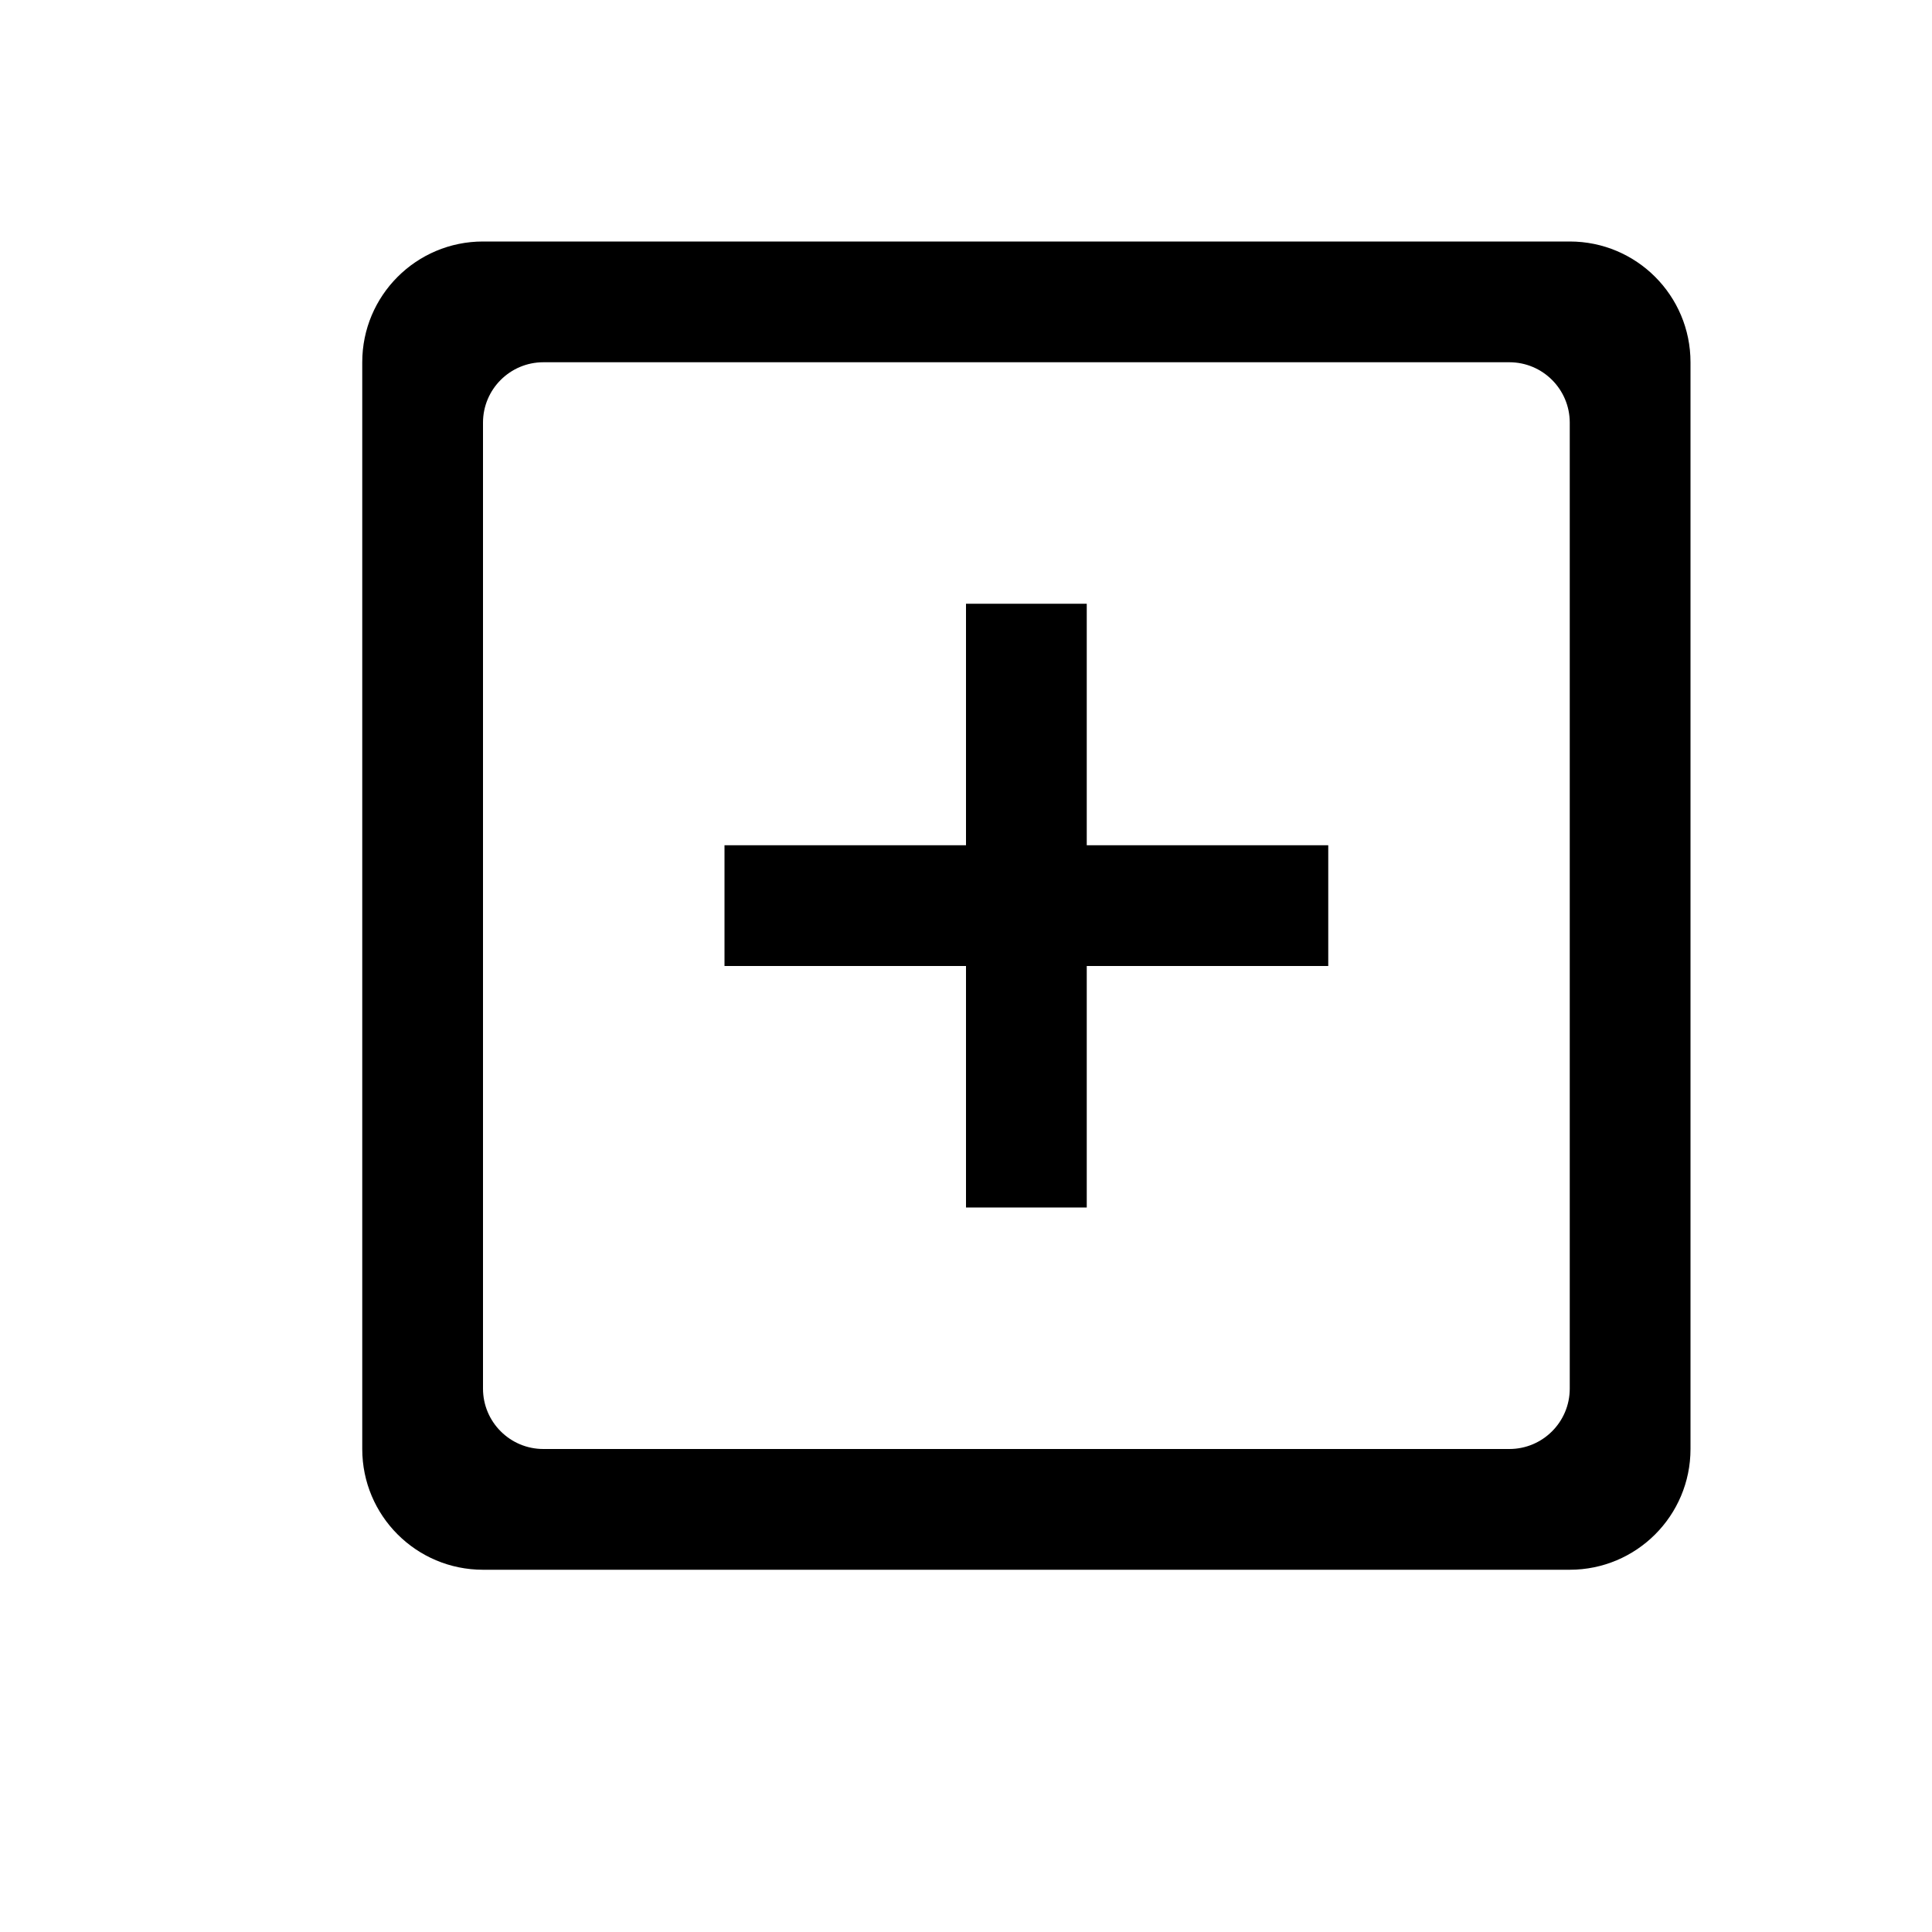
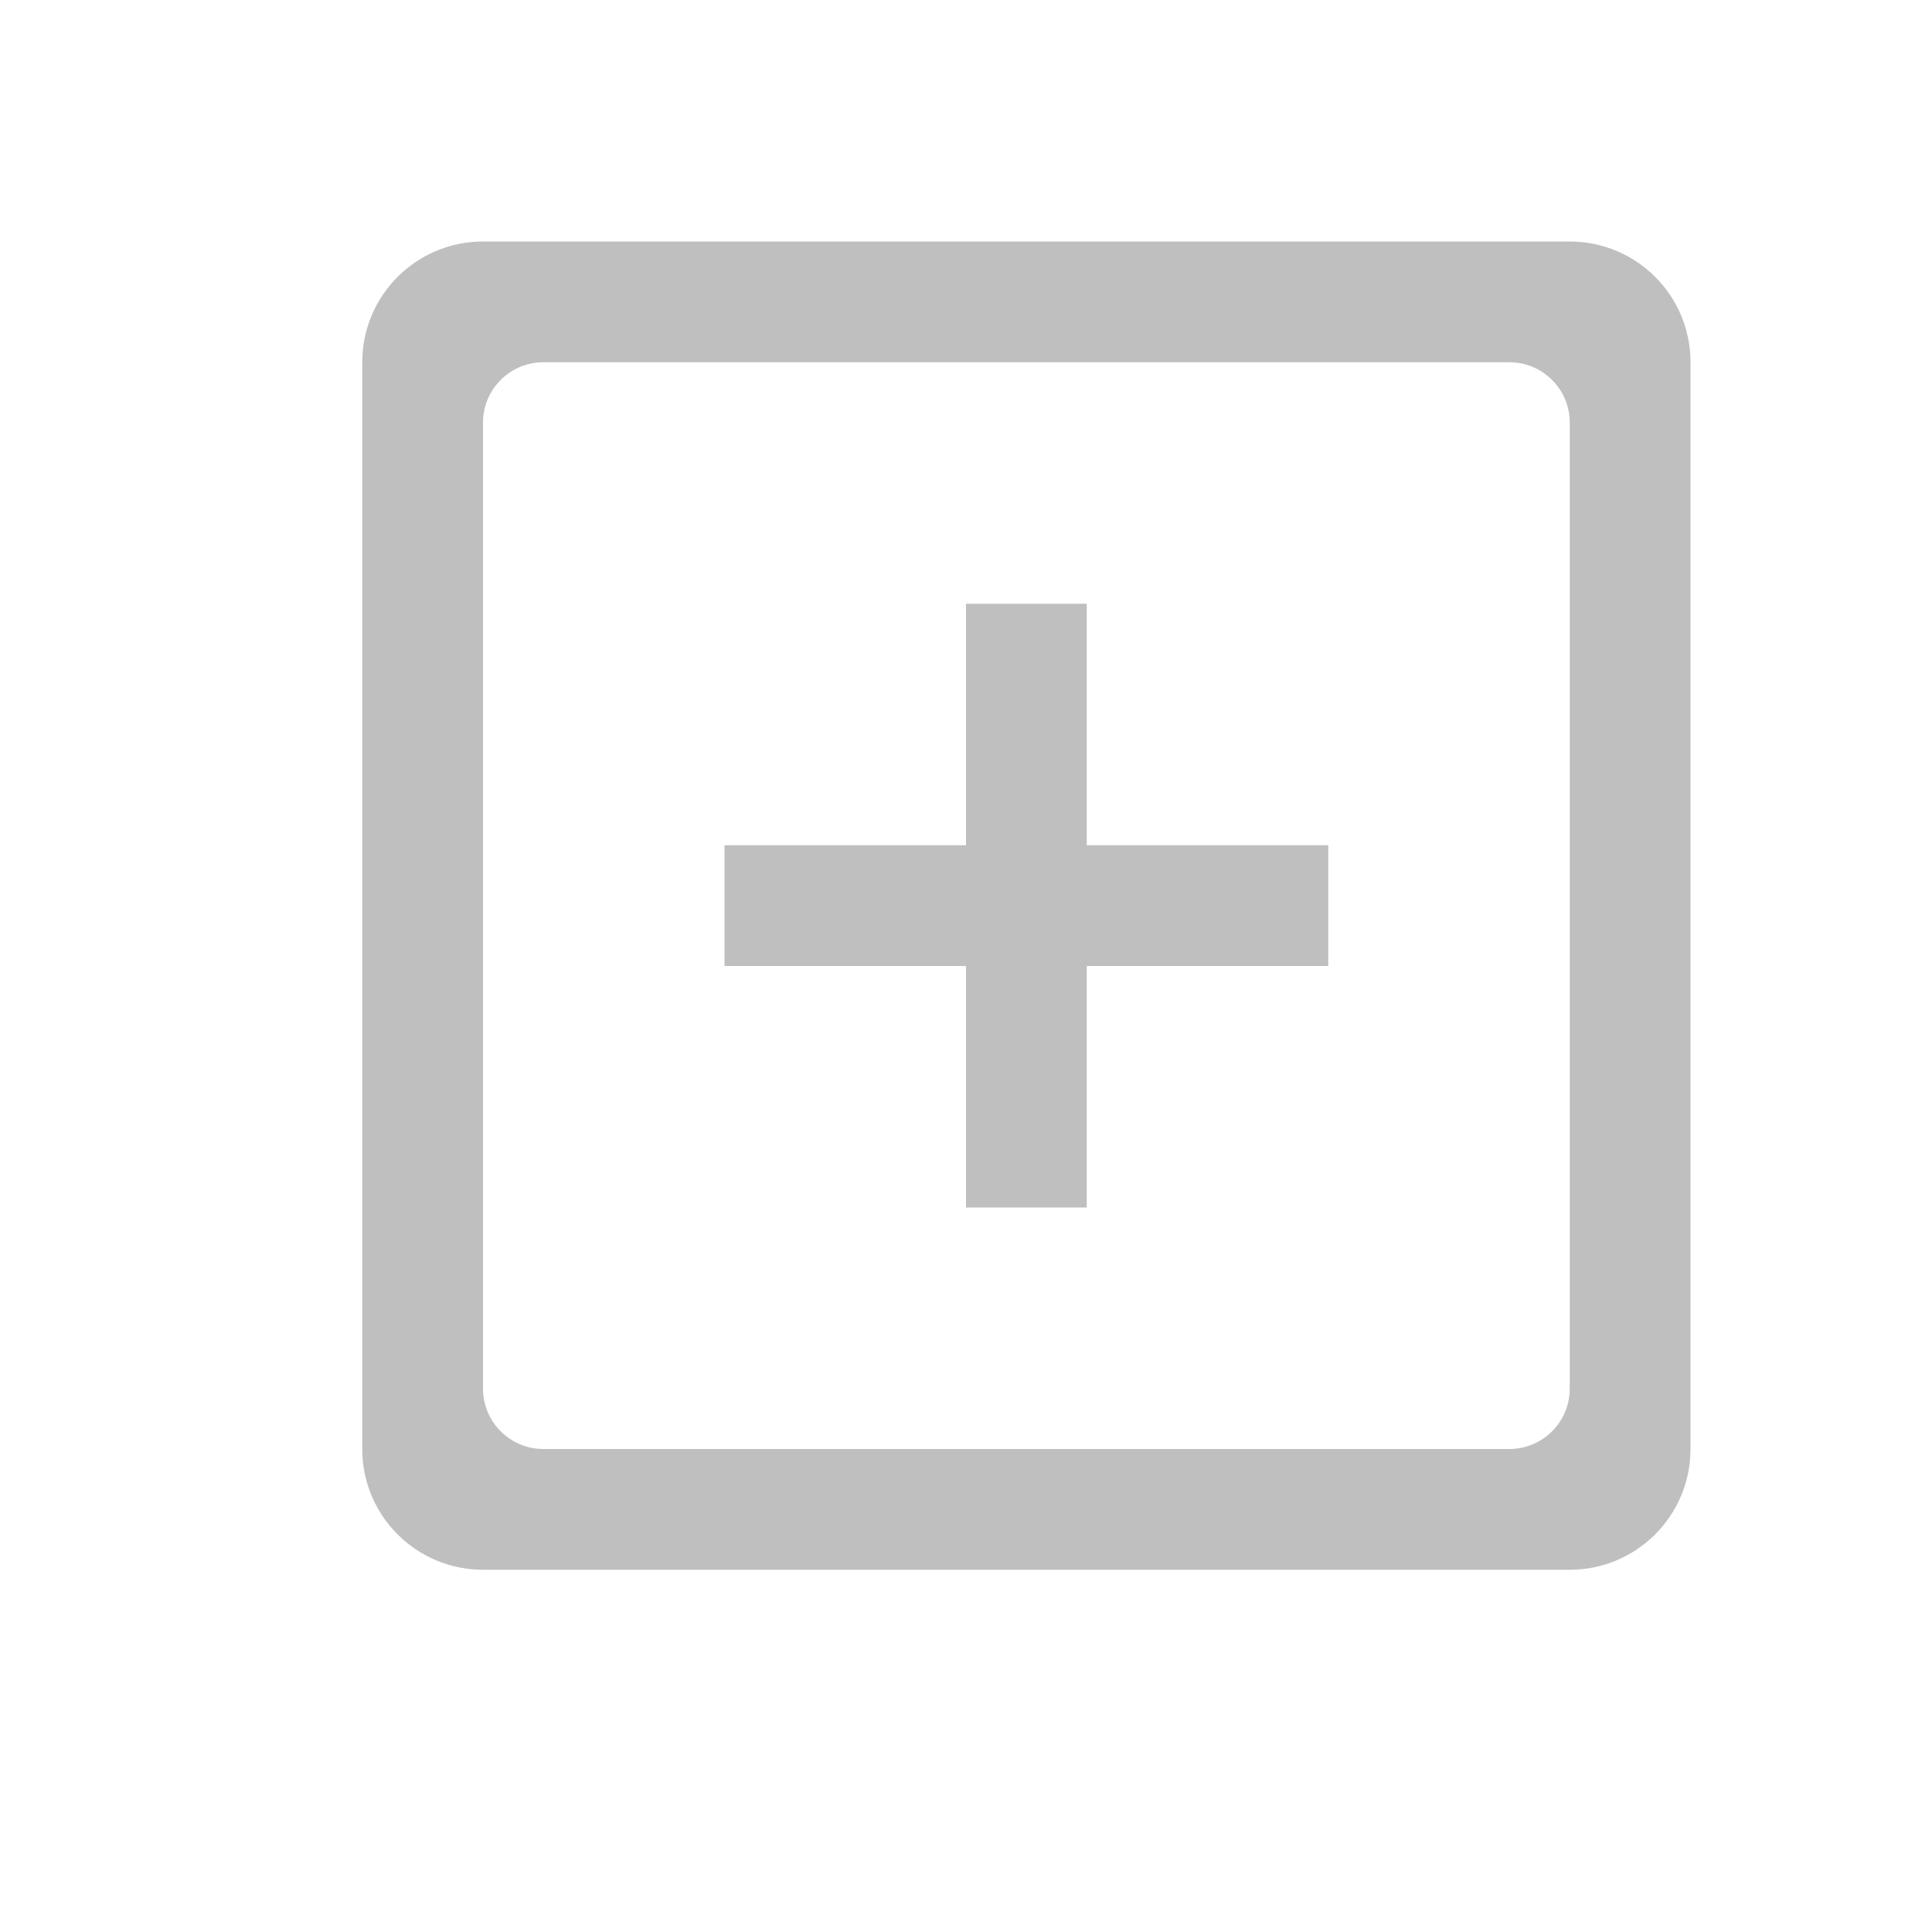
<svg xmlns="http://www.w3.org/2000/svg" t="1547630558632" class="icon" style="" viewBox="0 0 1024 1024" version="1.1" p-id="1082" width="16" height="16">
  <defs>
    <style type="text/css" />
  </defs>
-   <path d="M704 448l-128 0 0-128-64 0 0 128-128 0 0 64 128 0 0 128 64 0 0-128 128 0z" p-id="1083" />
-   <path d="M832 128l-576 0c-35.36 0-64 28.64-64 64l0 576c0 35.36 28.64 64 64 64l576 0c35.36 0 64-28.64 64-64l0-576c0-35.36-28.64-64-64-64zM832 736c0 17.664-14.336 32-32 32l-512 0c-17.664 0-32-14.336-32-32l0-512c0-17.664 14.336-32 32-32l512 0c17.664 0 32 14.336 32 32l0 512z" p-id="1084" />
+   <path d="M704 448l-128 0 0-128-64 0 0 128-128 0 0 64 128 0 0 128 64 0 0-128 128 0z" p-id="1083" fill="#bfbfbf" />
+   <path d="M832 128l-576 0c-35.36 0-64 28.64-64 64l0 576c0 35.36 28.64 64 64 64l576 0c35.36 0 64-28.64 64-64l0-576c0-35.36-28.64-64-64-64zM832 736c0 17.664-14.336 32-32 32l-512 0c-17.664 0-32-14.336-32-32l0-512c0-17.664 14.336-32 32-32l512 0c17.664 0 32 14.336 32 32l0 512z" p-id="1084" fill="#bfbfbf" />
</svg>
